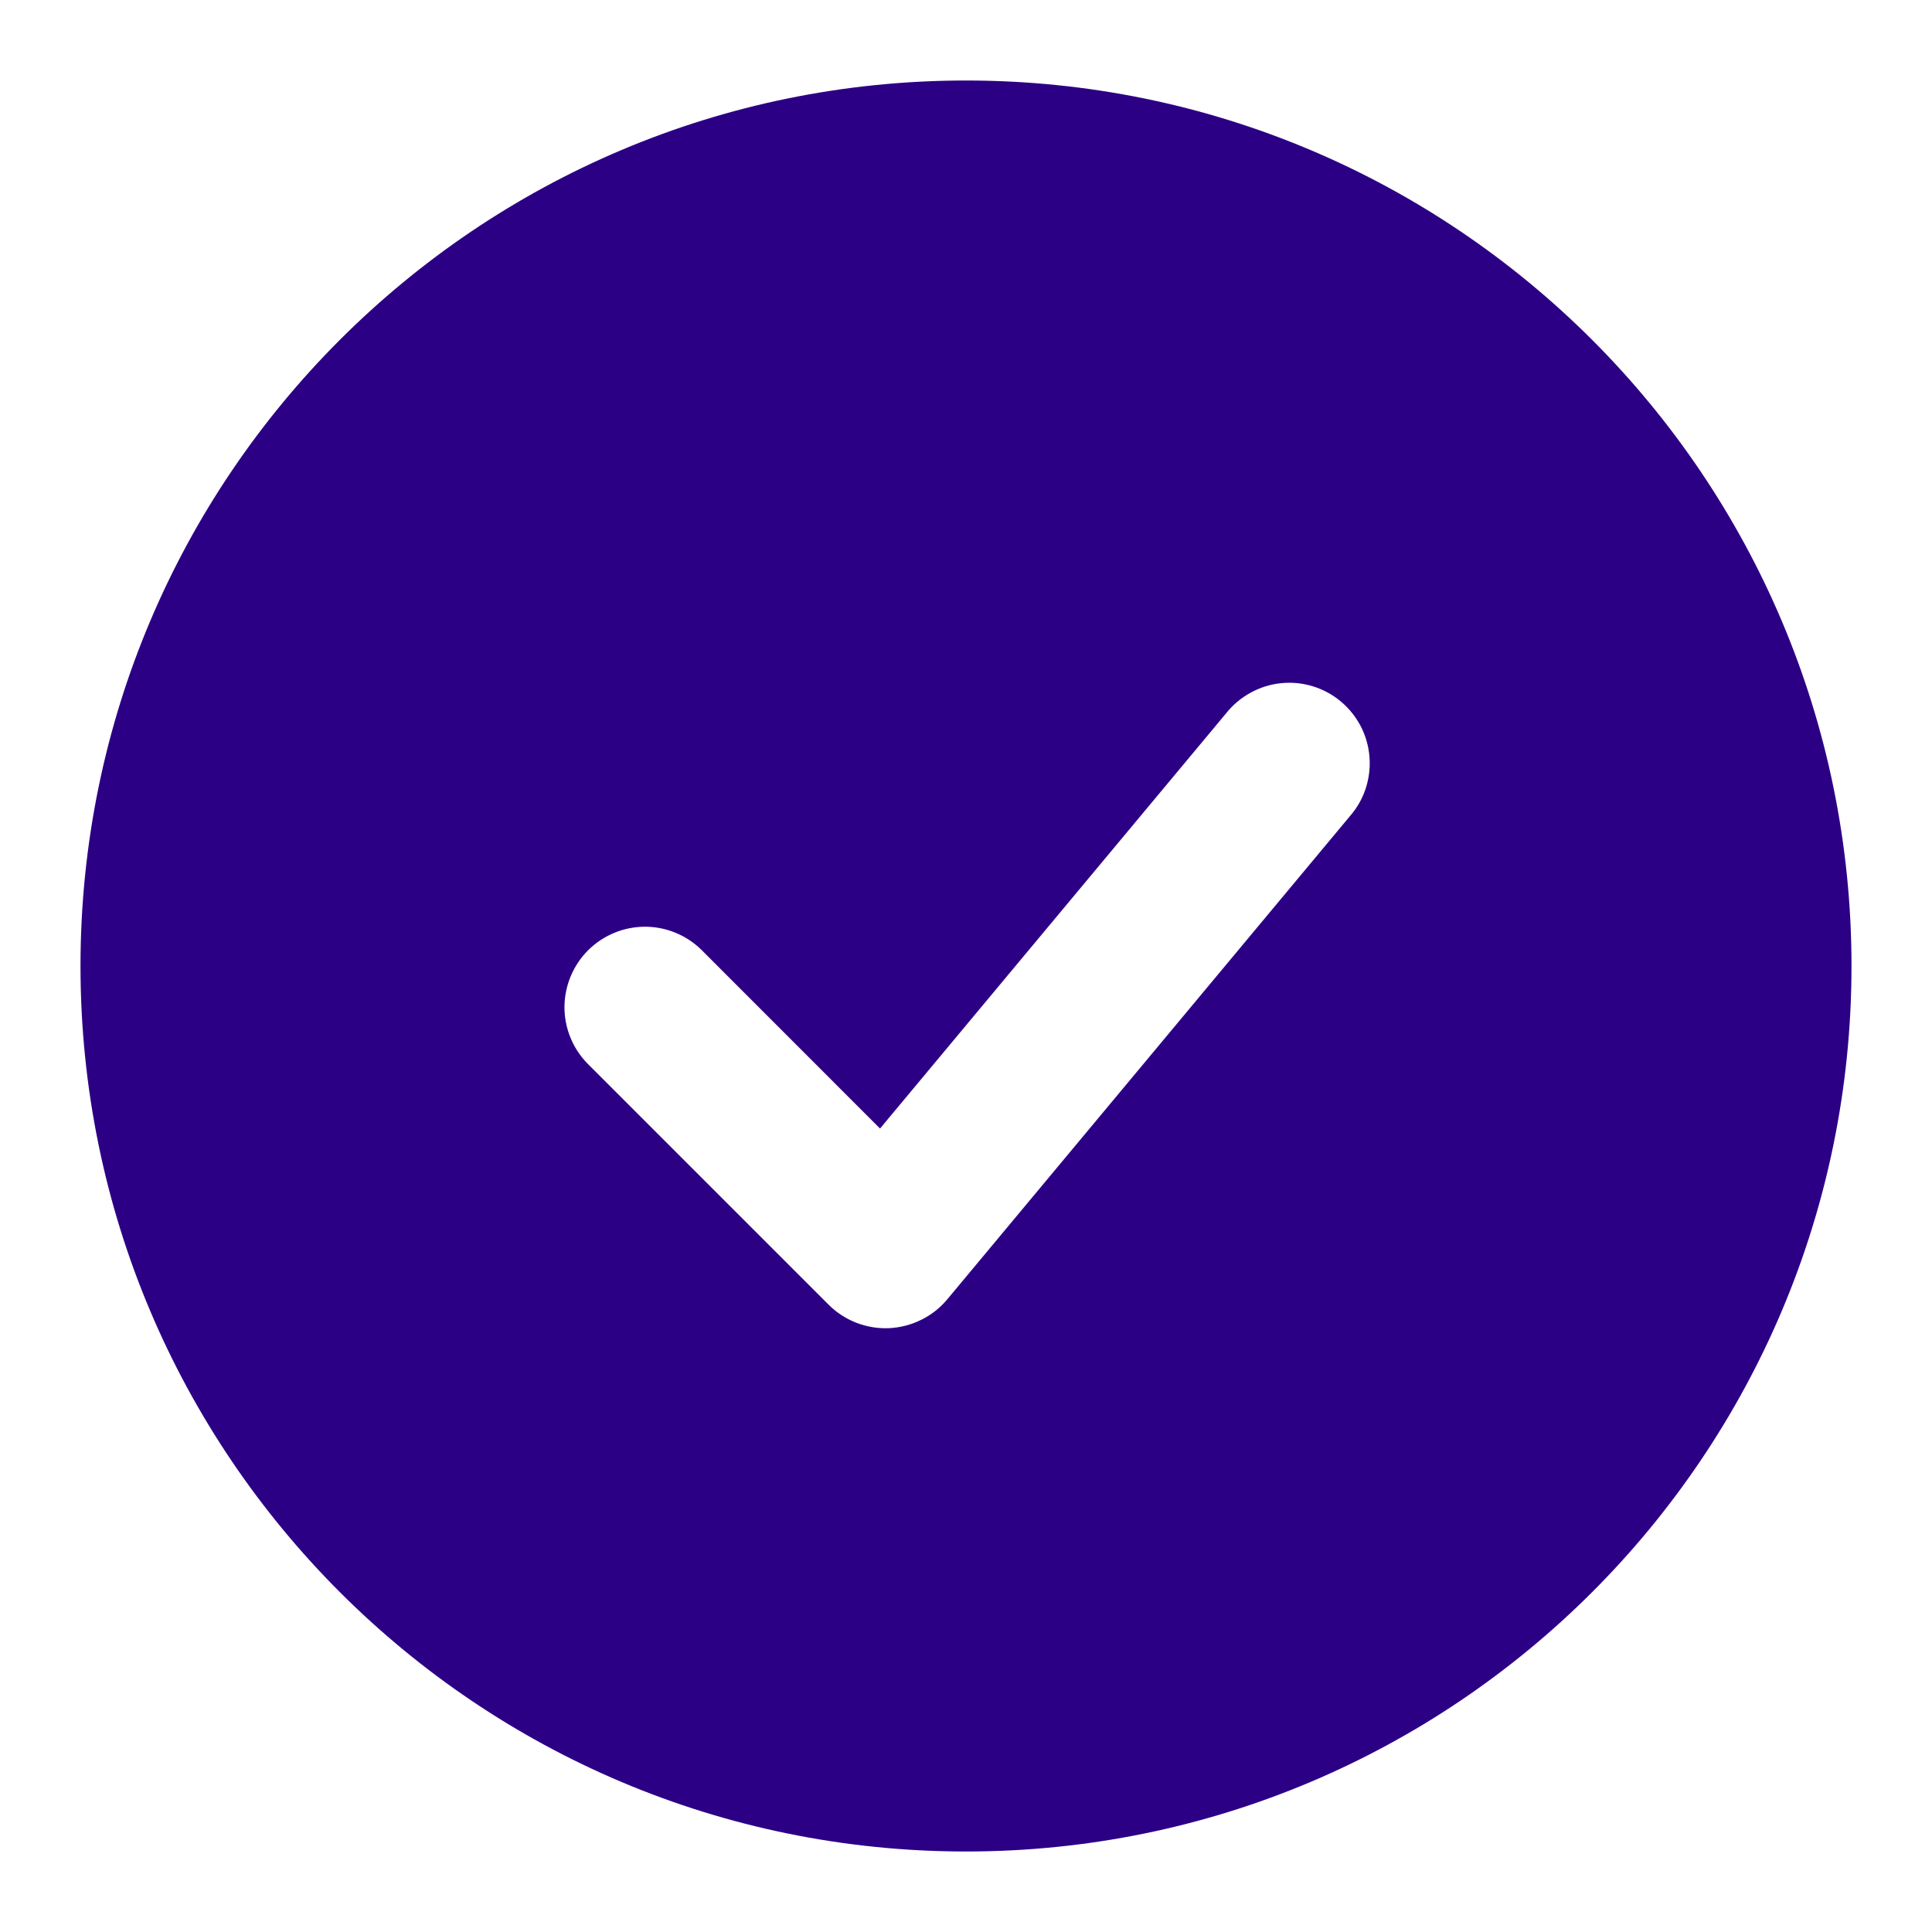
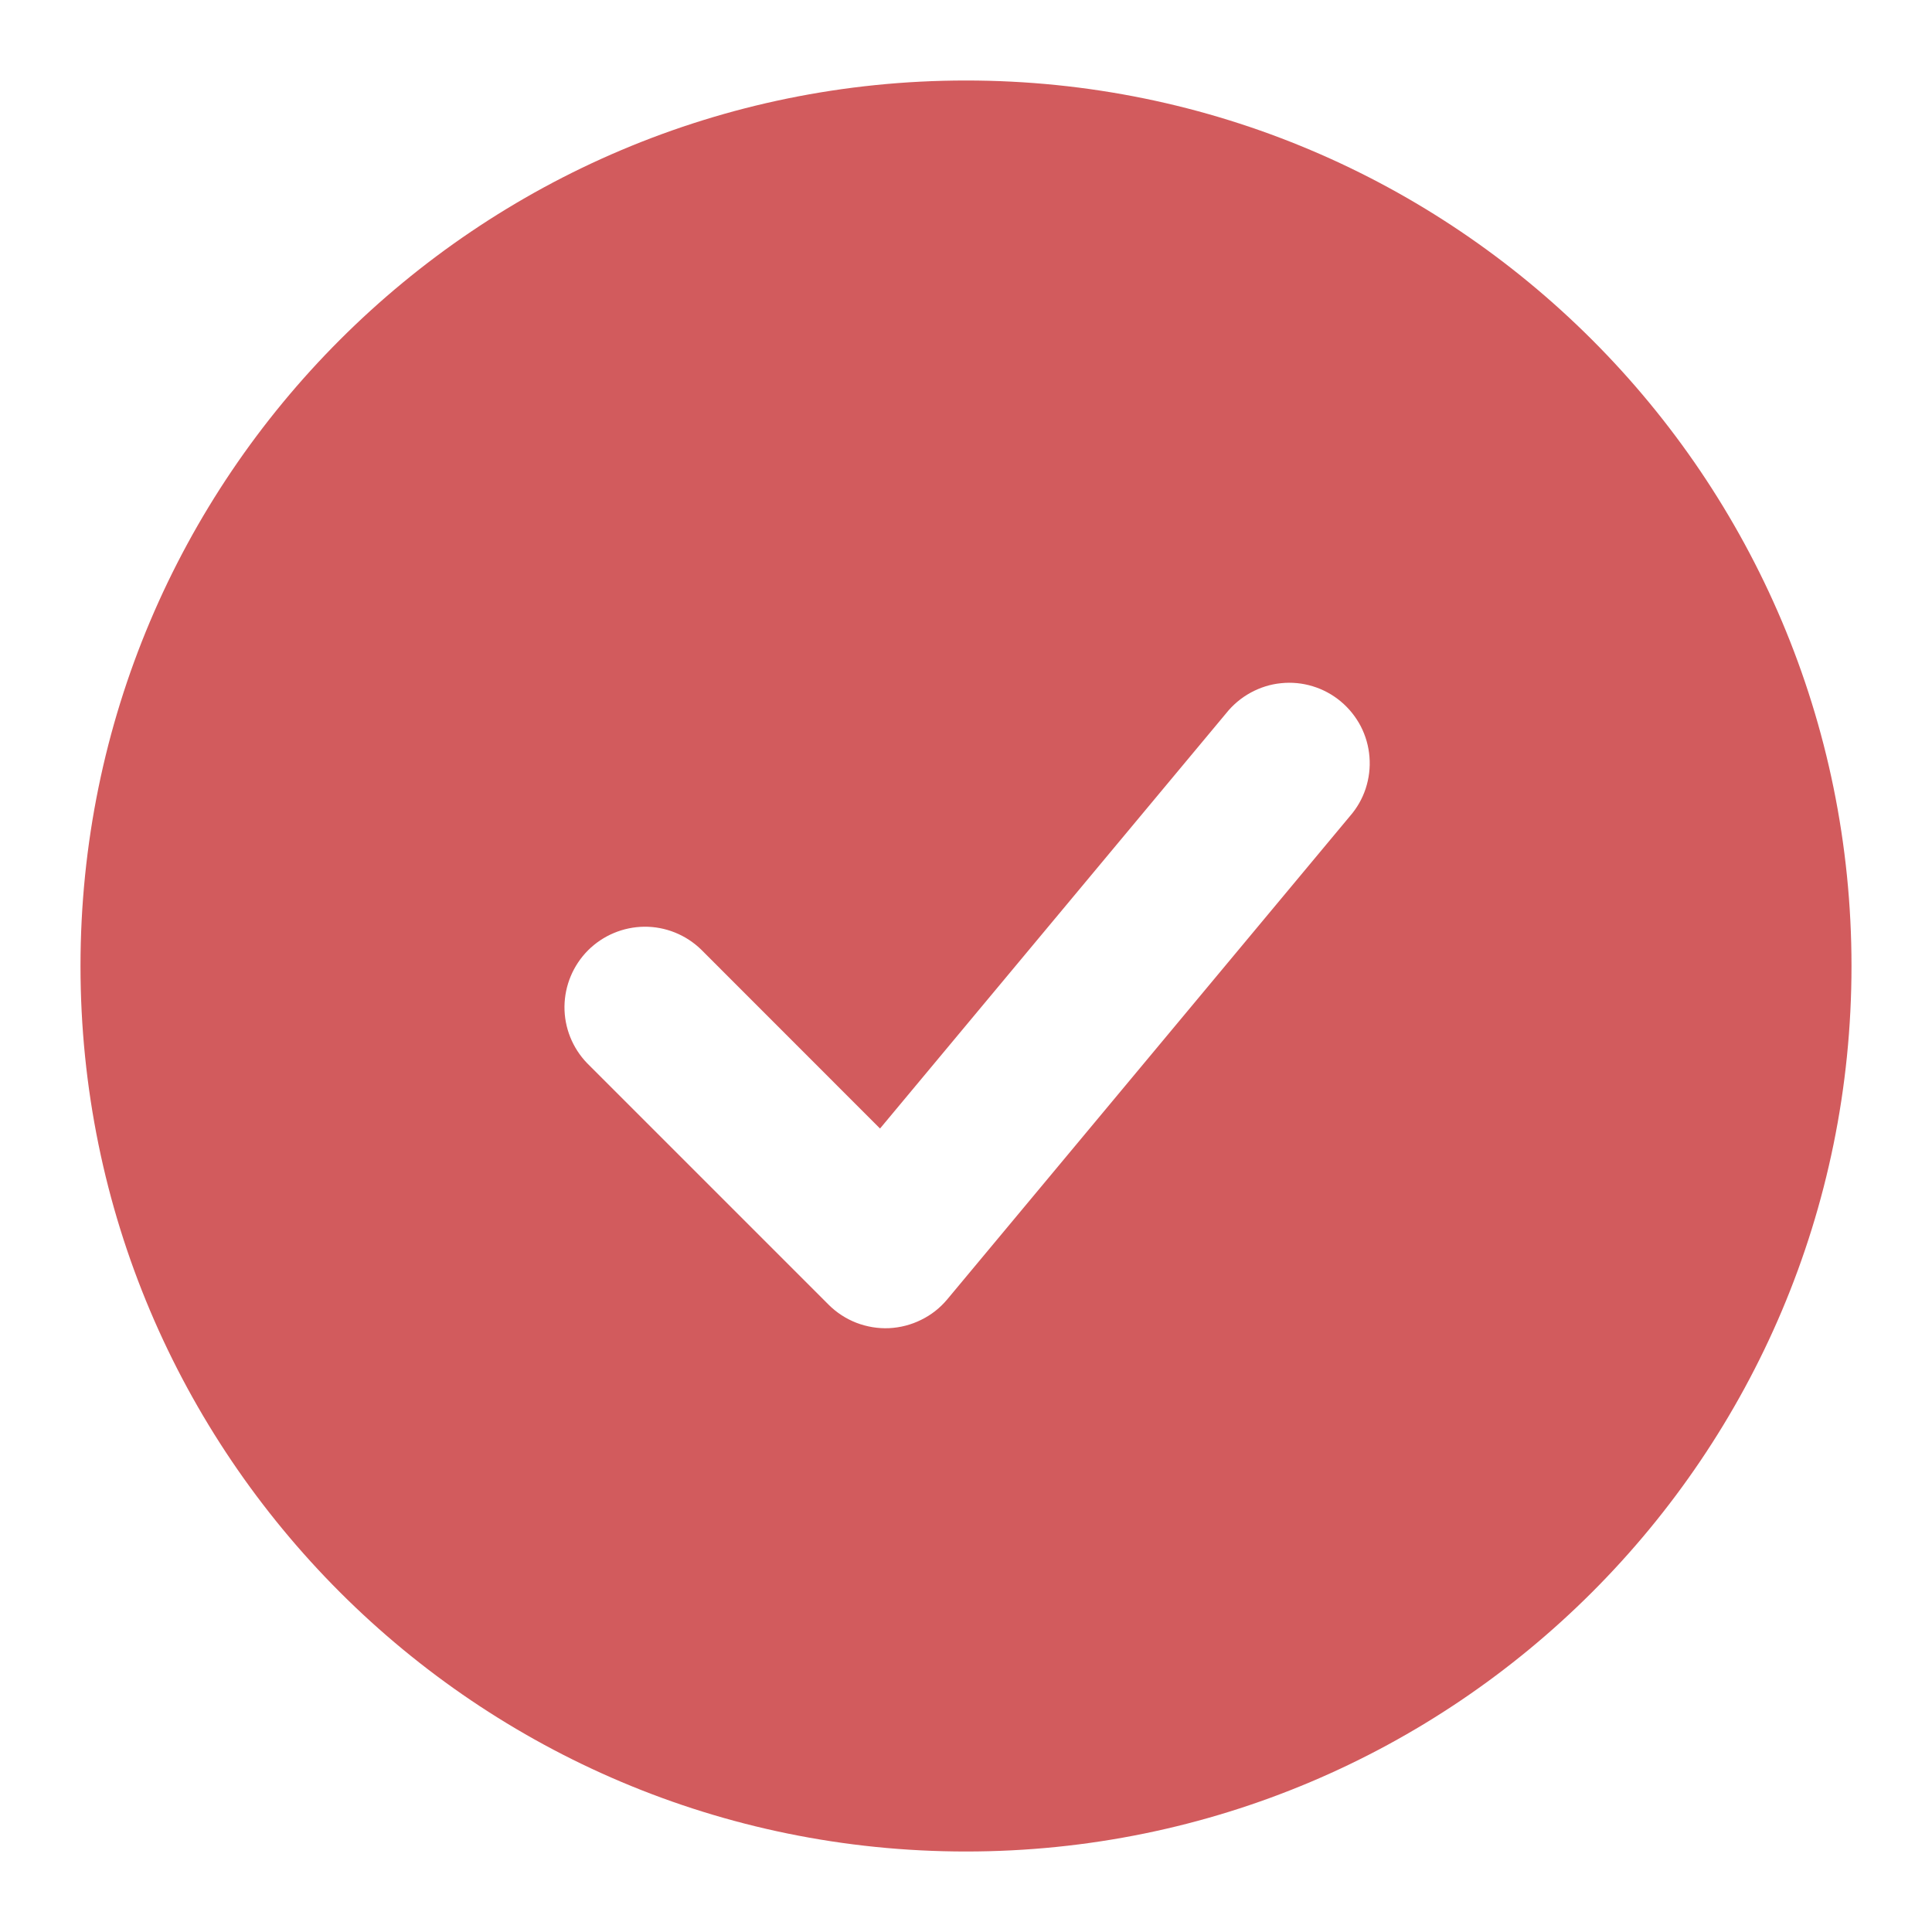
<svg xmlns="http://www.w3.org/2000/svg" width="24" height="24" viewBox="0 0 24 24" fill="none">
-   <path fill-rule="evenodd" clip-rule="evenodd" d="M12 1C5.925 1 1 5.925 1 12C1 18.075 5.925 23 12 23C18.075 23 23 18.075 23 12C23 5.925 18.075 1 12 1ZM16.768 10.14C16.856 10.04 16.923 9.923 16.965 9.796C17.006 9.67 17.023 9.536 17.012 9.403C17.002 9.27 16.965 9.141 16.904 9.022C16.842 8.904 16.758 8.799 16.655 8.713C16.553 8.628 16.435 8.564 16.307 8.525C16.18 8.486 16.046 8.473 15.913 8.487C15.78 8.5 15.652 8.541 15.535 8.605C15.418 8.669 15.315 8.756 15.232 8.86L10.932 14.019L8.707 11.793C8.518 11.611 8.266 11.51 8.004 11.512C7.741 11.515 7.491 11.62 7.305 11.805C7.12 11.991 7.015 12.241 7.012 12.504C7.01 12.766 7.111 13.018 7.293 13.207L10.293 16.207C10.391 16.305 10.509 16.382 10.638 16.432C10.768 16.482 10.906 16.505 11.045 16.499C11.184 16.492 11.32 16.457 11.444 16.395C11.569 16.334 11.679 16.247 11.768 16.14L16.768 10.14Z" fill="#2C0085" />
+   <path fill-rule="evenodd" clip-rule="evenodd" d="M12 1C5.925 1 1 5.925 1 12C1 18.075 5.925 23 12 23C18.075 23 23 18.075 23 12C23 5.925 18.075 1 12 1ZM16.768 10.14C16.856 10.04 16.923 9.923 16.965 9.796C17.006 9.67 17.023 9.536 17.012 9.403C17.002 9.27 16.965 9.141 16.904 9.022C16.842 8.904 16.758 8.799 16.655 8.713C16.553 8.628 16.435 8.564 16.307 8.525C16.18 8.486 16.046 8.473 15.913 8.487C15.78 8.5 15.652 8.541 15.535 8.605C15.418 8.669 15.315 8.756 15.232 8.86L10.932 14.019L8.707 11.793C8.518 11.611 8.266 11.51 8.004 11.512C7.741 11.515 7.491 11.62 7.305 11.805C7.12 11.991 7.015 12.241 7.012 12.504C7.01 12.766 7.111 13.018 7.293 13.207L10.293 16.207C10.391 16.305 10.509 16.382 10.638 16.432C10.768 16.482 10.906 16.505 11.045 16.499C11.184 16.492 11.32 16.457 11.444 16.395C11.569 16.334 11.679 16.247 11.768 16.14L16.768 10.14Z" fill="#D25B5D" />
</svg>
